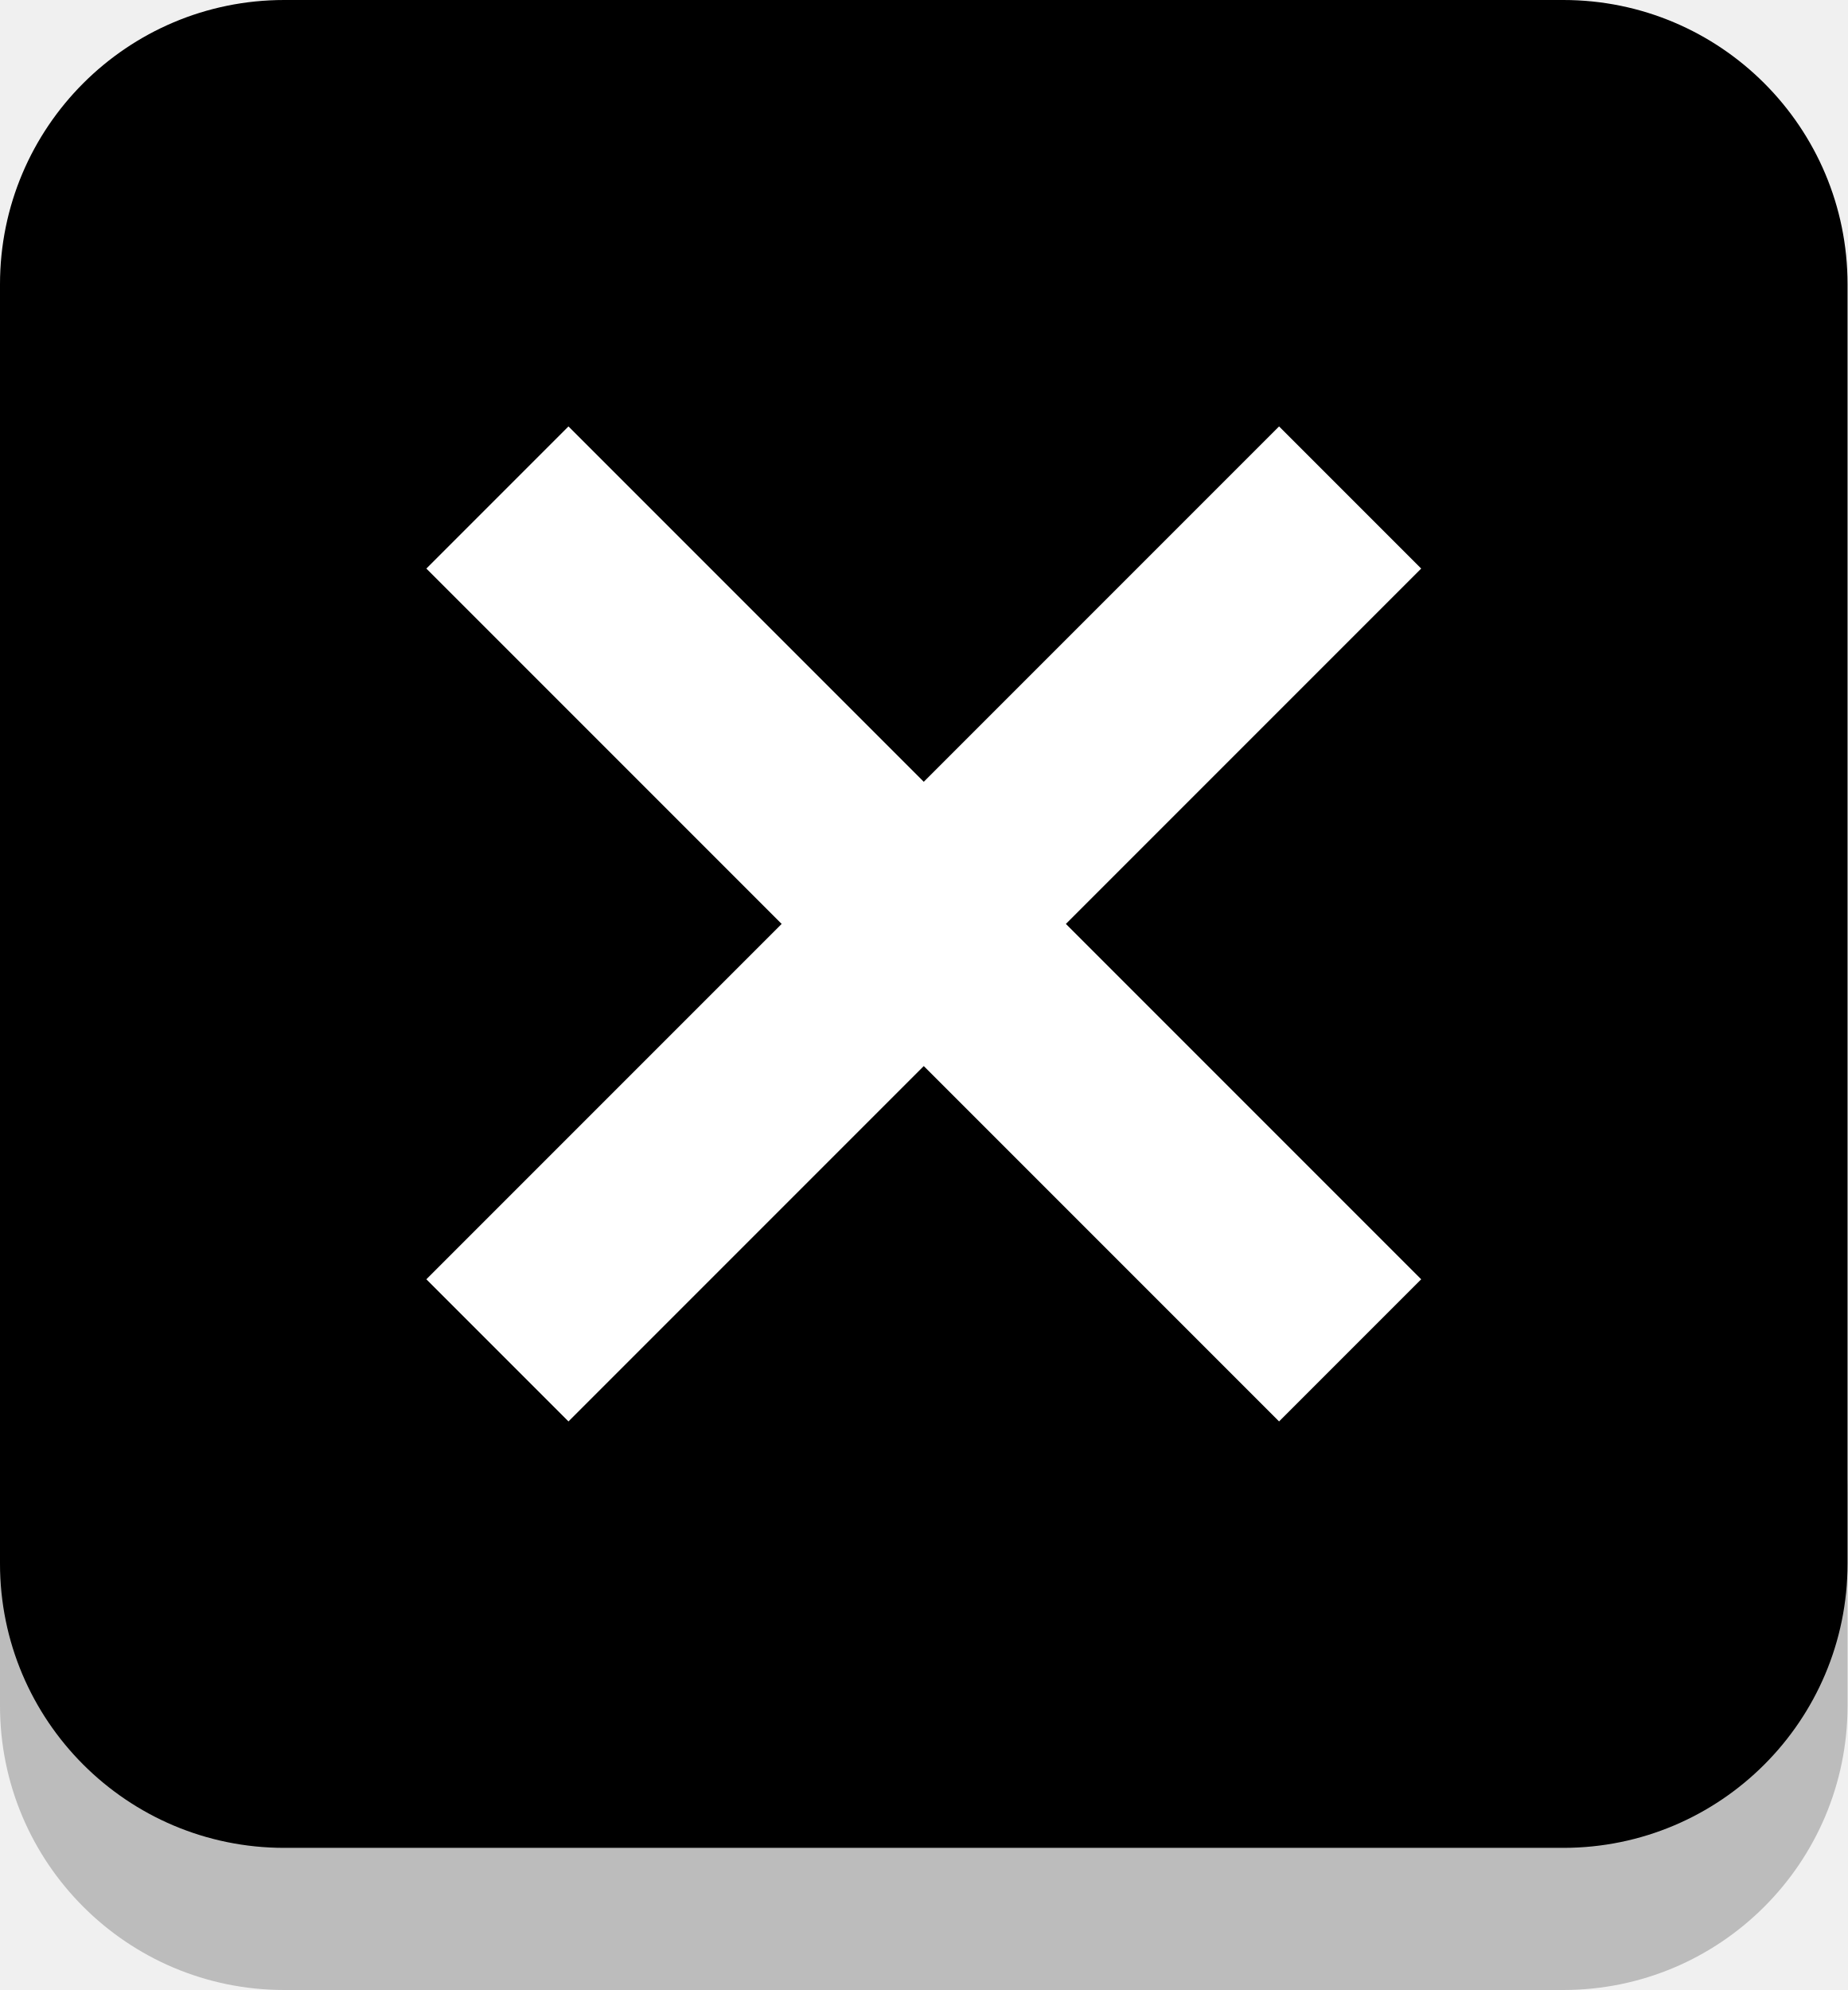
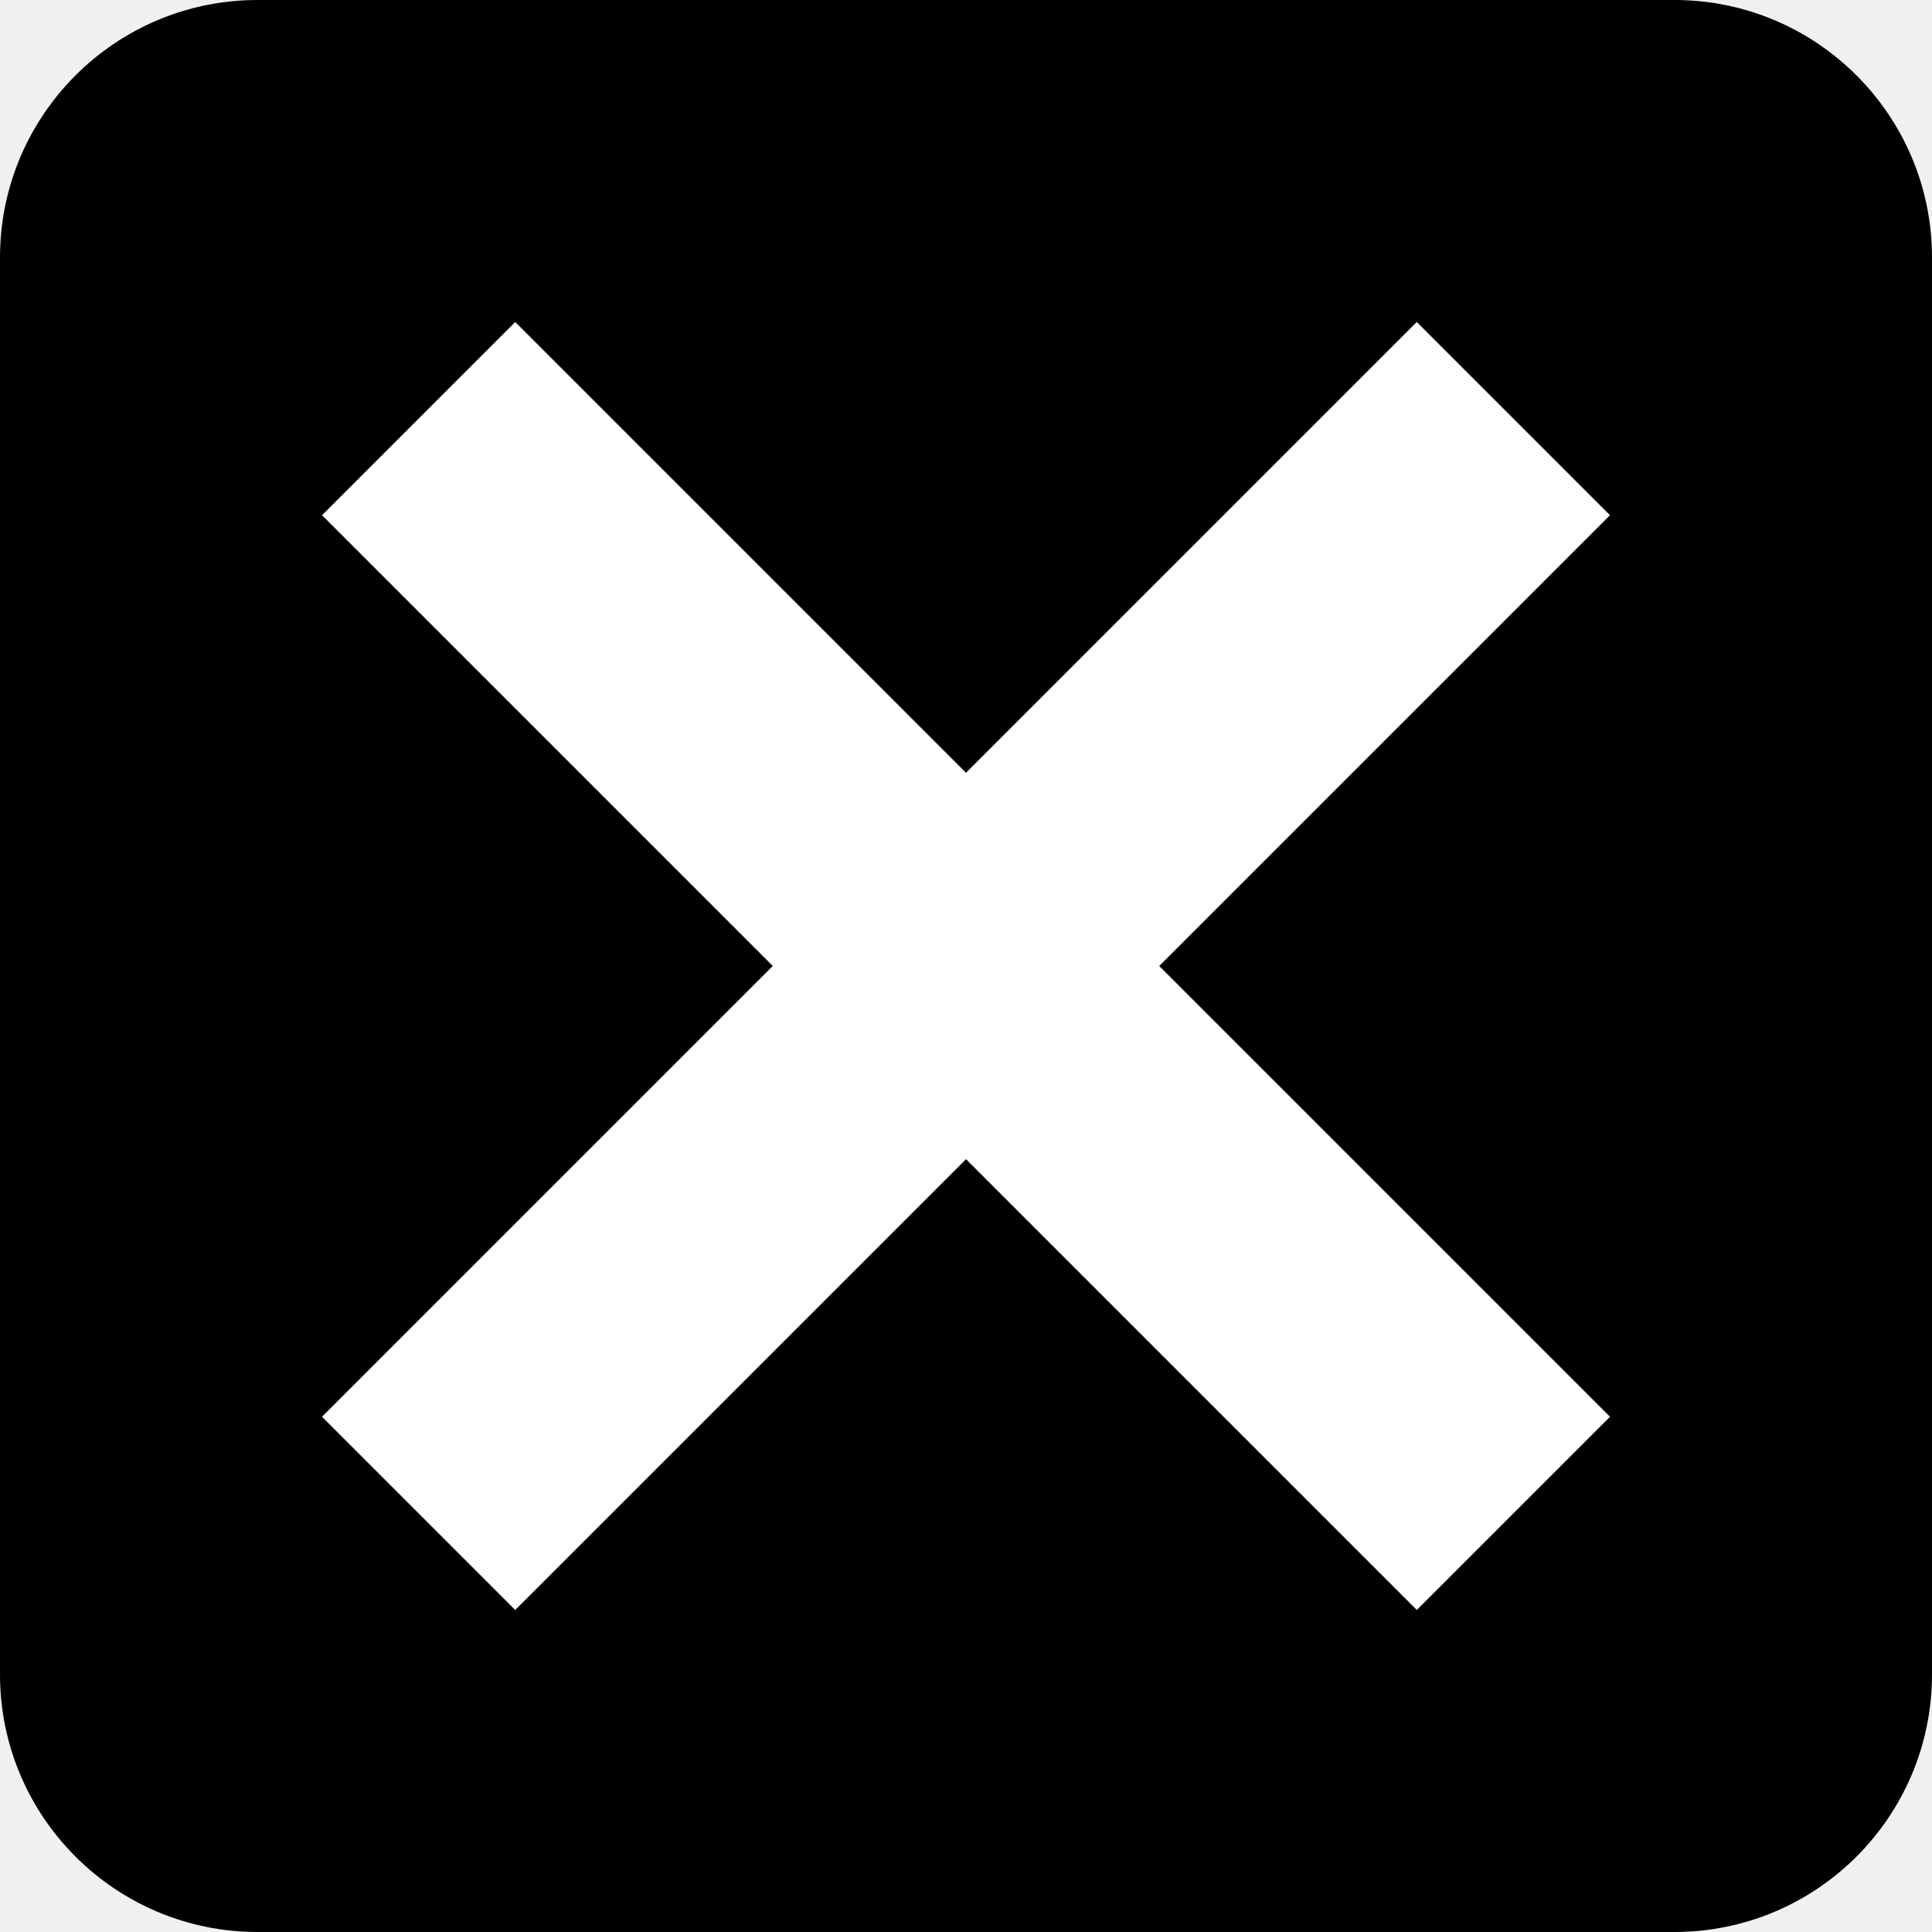
- <svg xmlns="http://www.w3.org/2000/svg" viewBox="0 0 13 14">
-   <rect width="13" height="5.5" y="8.5" fill-opacity=".216" rx="2" ry="2" />
-   <rect width="13" height="13" rx="2" ry="2" />
-   <path fill="#fff" d="M10 4 9 3 6.5 5.5 4 3 3 4l2.5 2.5L3 9l1 1 2.5-2.5L9 10l1-1-2.5-2.5z" />
+ <svg width="15" height="15">
+   <rect width="15" height="15" rx="2" ry="2" />
+   <path d="M4,2.5l3.5,3.5l3.5,-3.5l1.5,1.5l-3.5,3.5l3.5,3.5l-1.5,1.5l-3.5,-3.5l-3.5,3.5l-1.5,-1.5l3.5,-3.5l-3.5,-3.5Z" fill="#fff" />
</svg>
